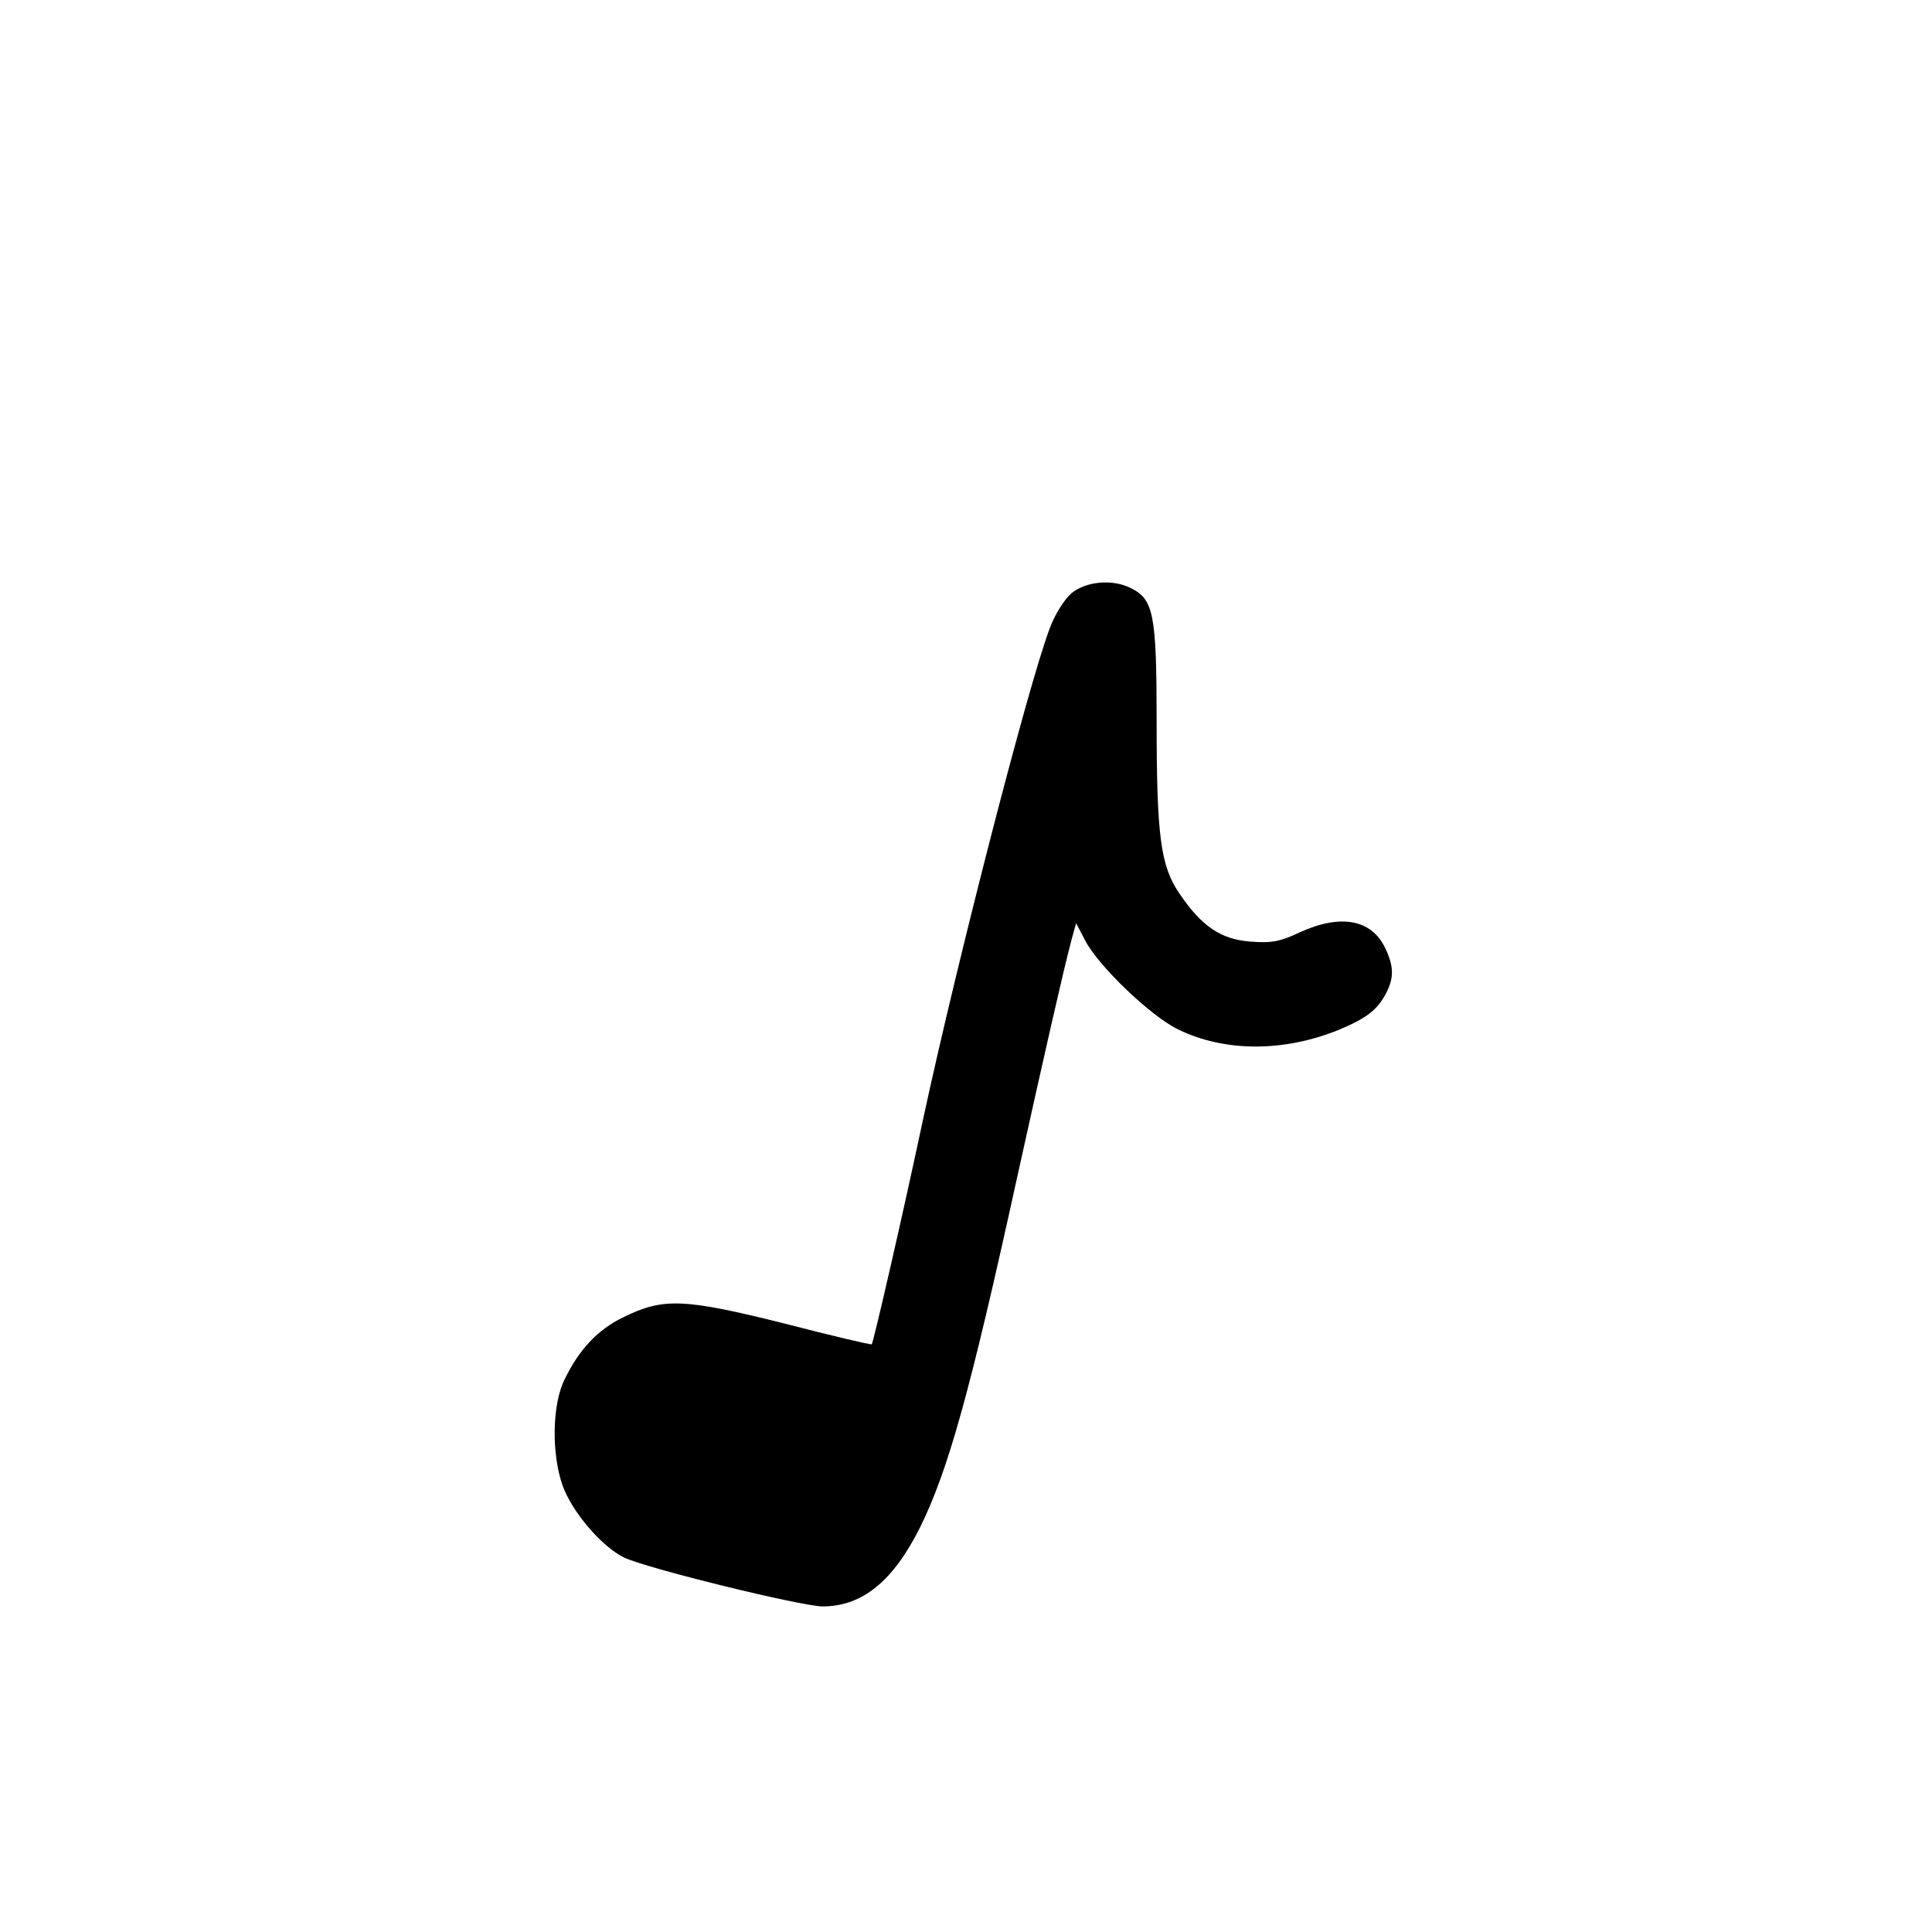
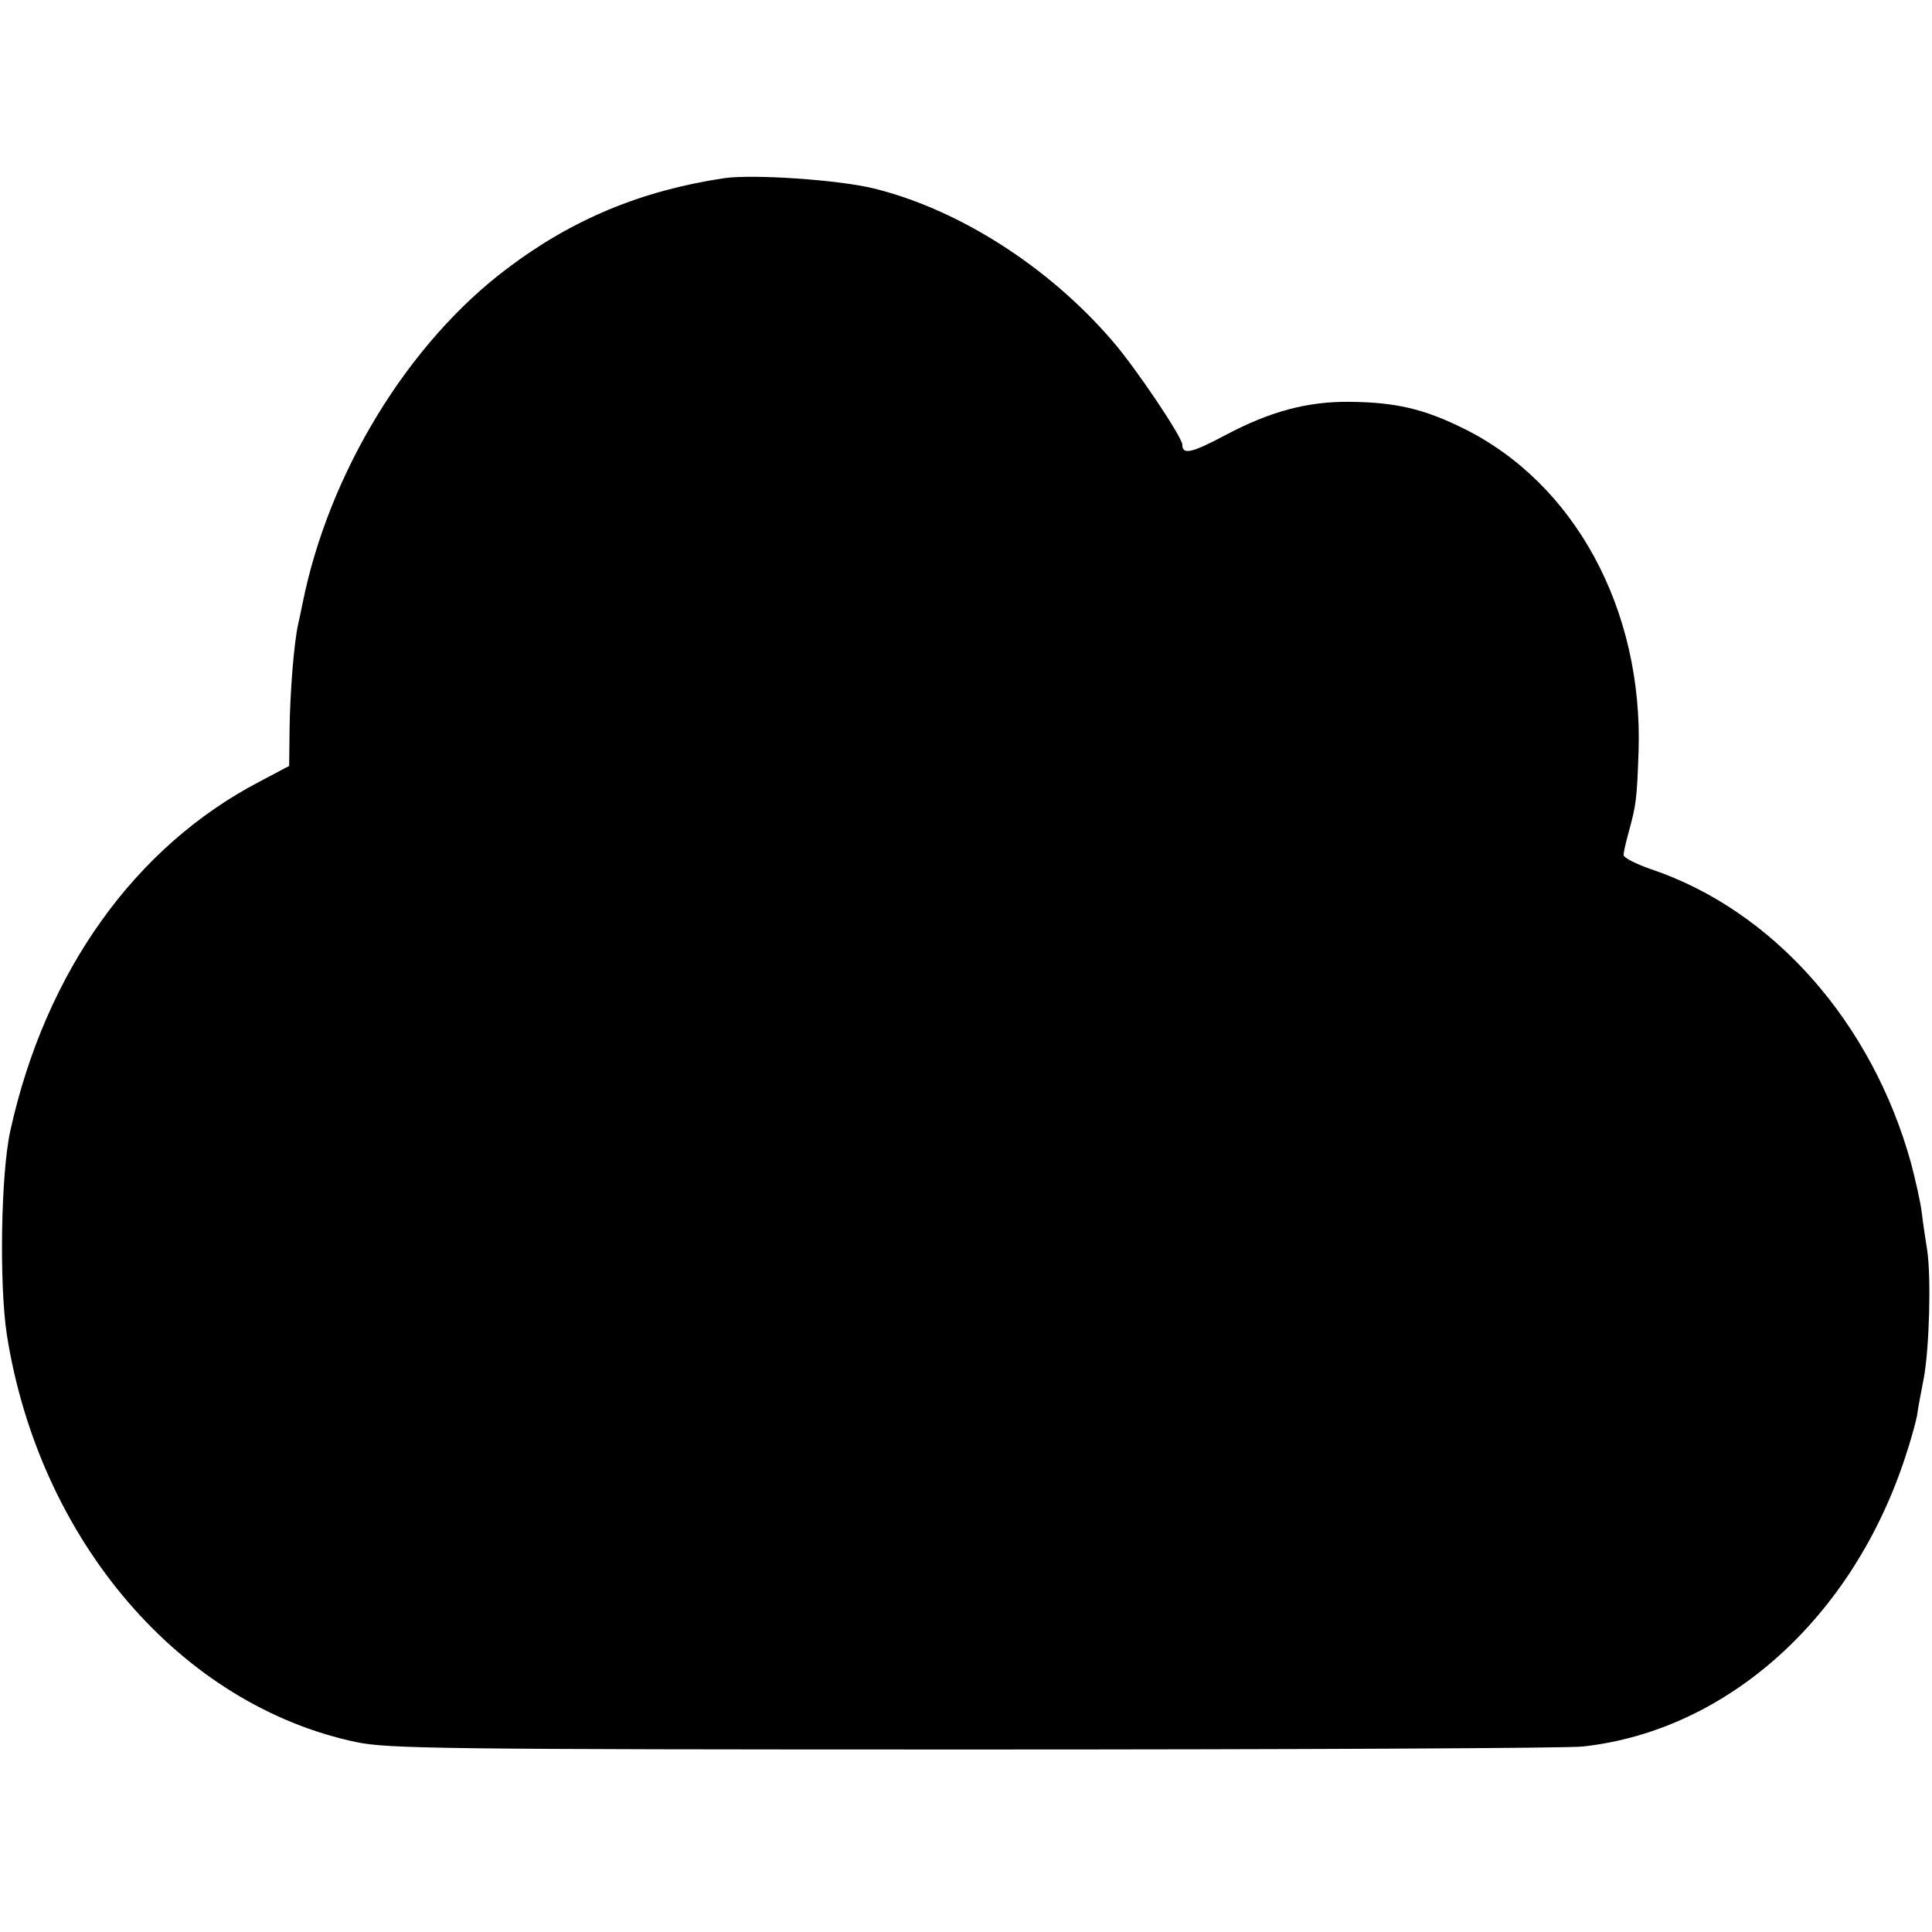
<svg xmlns="http://www.w3.org/2000/svg" version="1.0" width="451pt" height="451pt" viewBox="0 0 451 451" preserveAspectRatio="xMidYMid meet">
  <g transform="translate(0,451) scale(0.1,-0.1)" fill="#000000" stroke="none">
-     <path d="M2501 3125 c-17 -15 -39 -50 -51 -83 -51 -136 -215 -773 -295 -1144 -50 -235 -116 -521 -120 -526 -1 -2 -94 20 -206 49 -233 58 -281 60 -374 14 -60 -29 -103 -75 -137 -145 -29 -58 -31 -172 -5 -247 22 -62 91 -143 144 -169 56 -26 411 -113 463 -114 93 0 165 59 228 185 65 132 116 313 226 815 64 289 106 475 127 555 l11 40 21 -40 c30 -59 153 -177 217 -208 109 -53 245 -53 373 -2 67 28 92 47 113 87 18 35 18 62 -2 104 -32 68 -104 81 -199 38 -46 -22 -67 -26 -116 -22 -69 5 -114 36 -165 111 -45 65 -54 135 -54 403 0 250 -7 285 -60 311 -43 22 -105 16 -139 -12z" />
+     <path d="M1690 4094 c-193 -29 -354 -96 -505 -210 -232 -174 -418 -478 -479 -784 -3 -14 -7 -35 -10 -47 -10 -45 -19 -161 -20 -245 l-1 -86 -68 -36 c-292 -152 -501 -444 -583 -816 -22 -100 -26 -358 -8 -476 76 -481 406 -865 817 -951 75 -15 194 -17 1442 -17 748 0 1387 3 1420 7 337 37 630 300 753 677 12 36 24 79 27 95 2 17 10 57 16 89 13 71 17 234 8 296 -4 25 -10 65 -13 90 -3 25 -15 77 -25 115 -91 329 -322 590 -607 686 -35 12 -64 27 -64 33 0 6 5 28 11 50 19 69 20 80 24 191 11 332 -149 627 -409 755 -93 46 -159 61 -266 62 -99 1 -186 -23 -288 -77 -79 -42 -102 -48 -102 -23 0 17 -109 180 -164 243 -148 172 -357 306 -556 355 -80 20 -282 34 -350 24z" />
  </g>
</svg>
